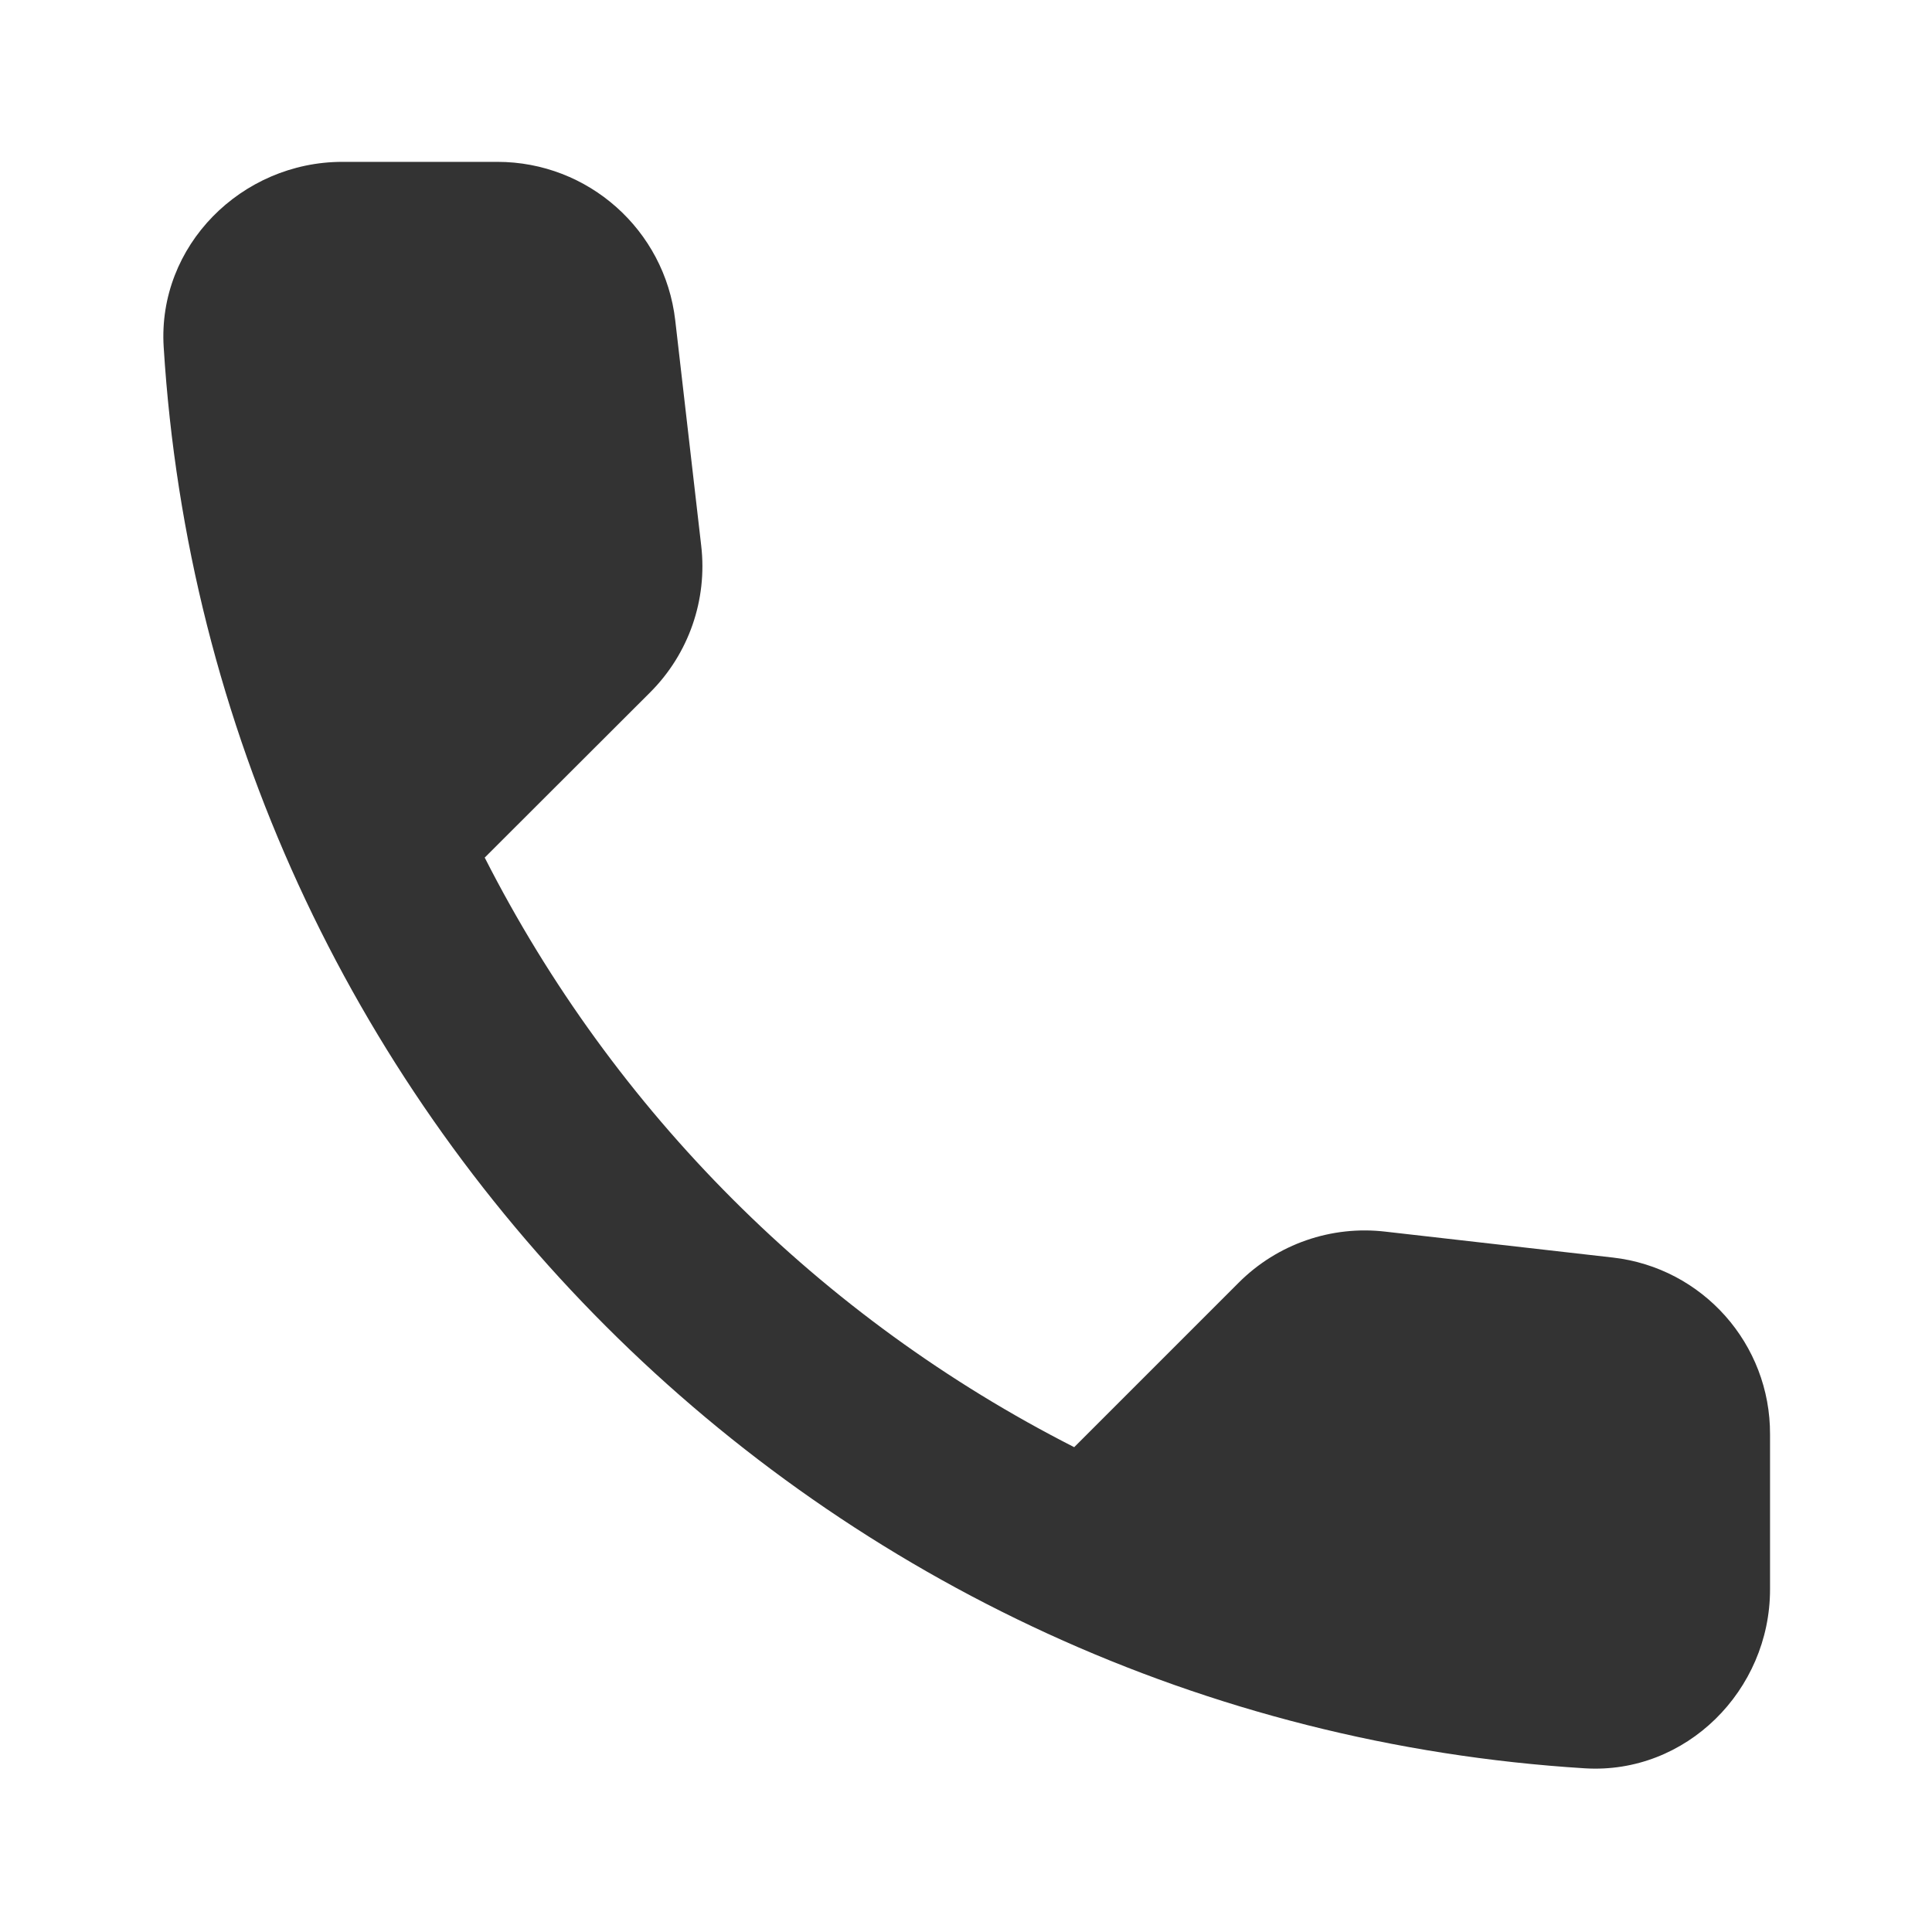
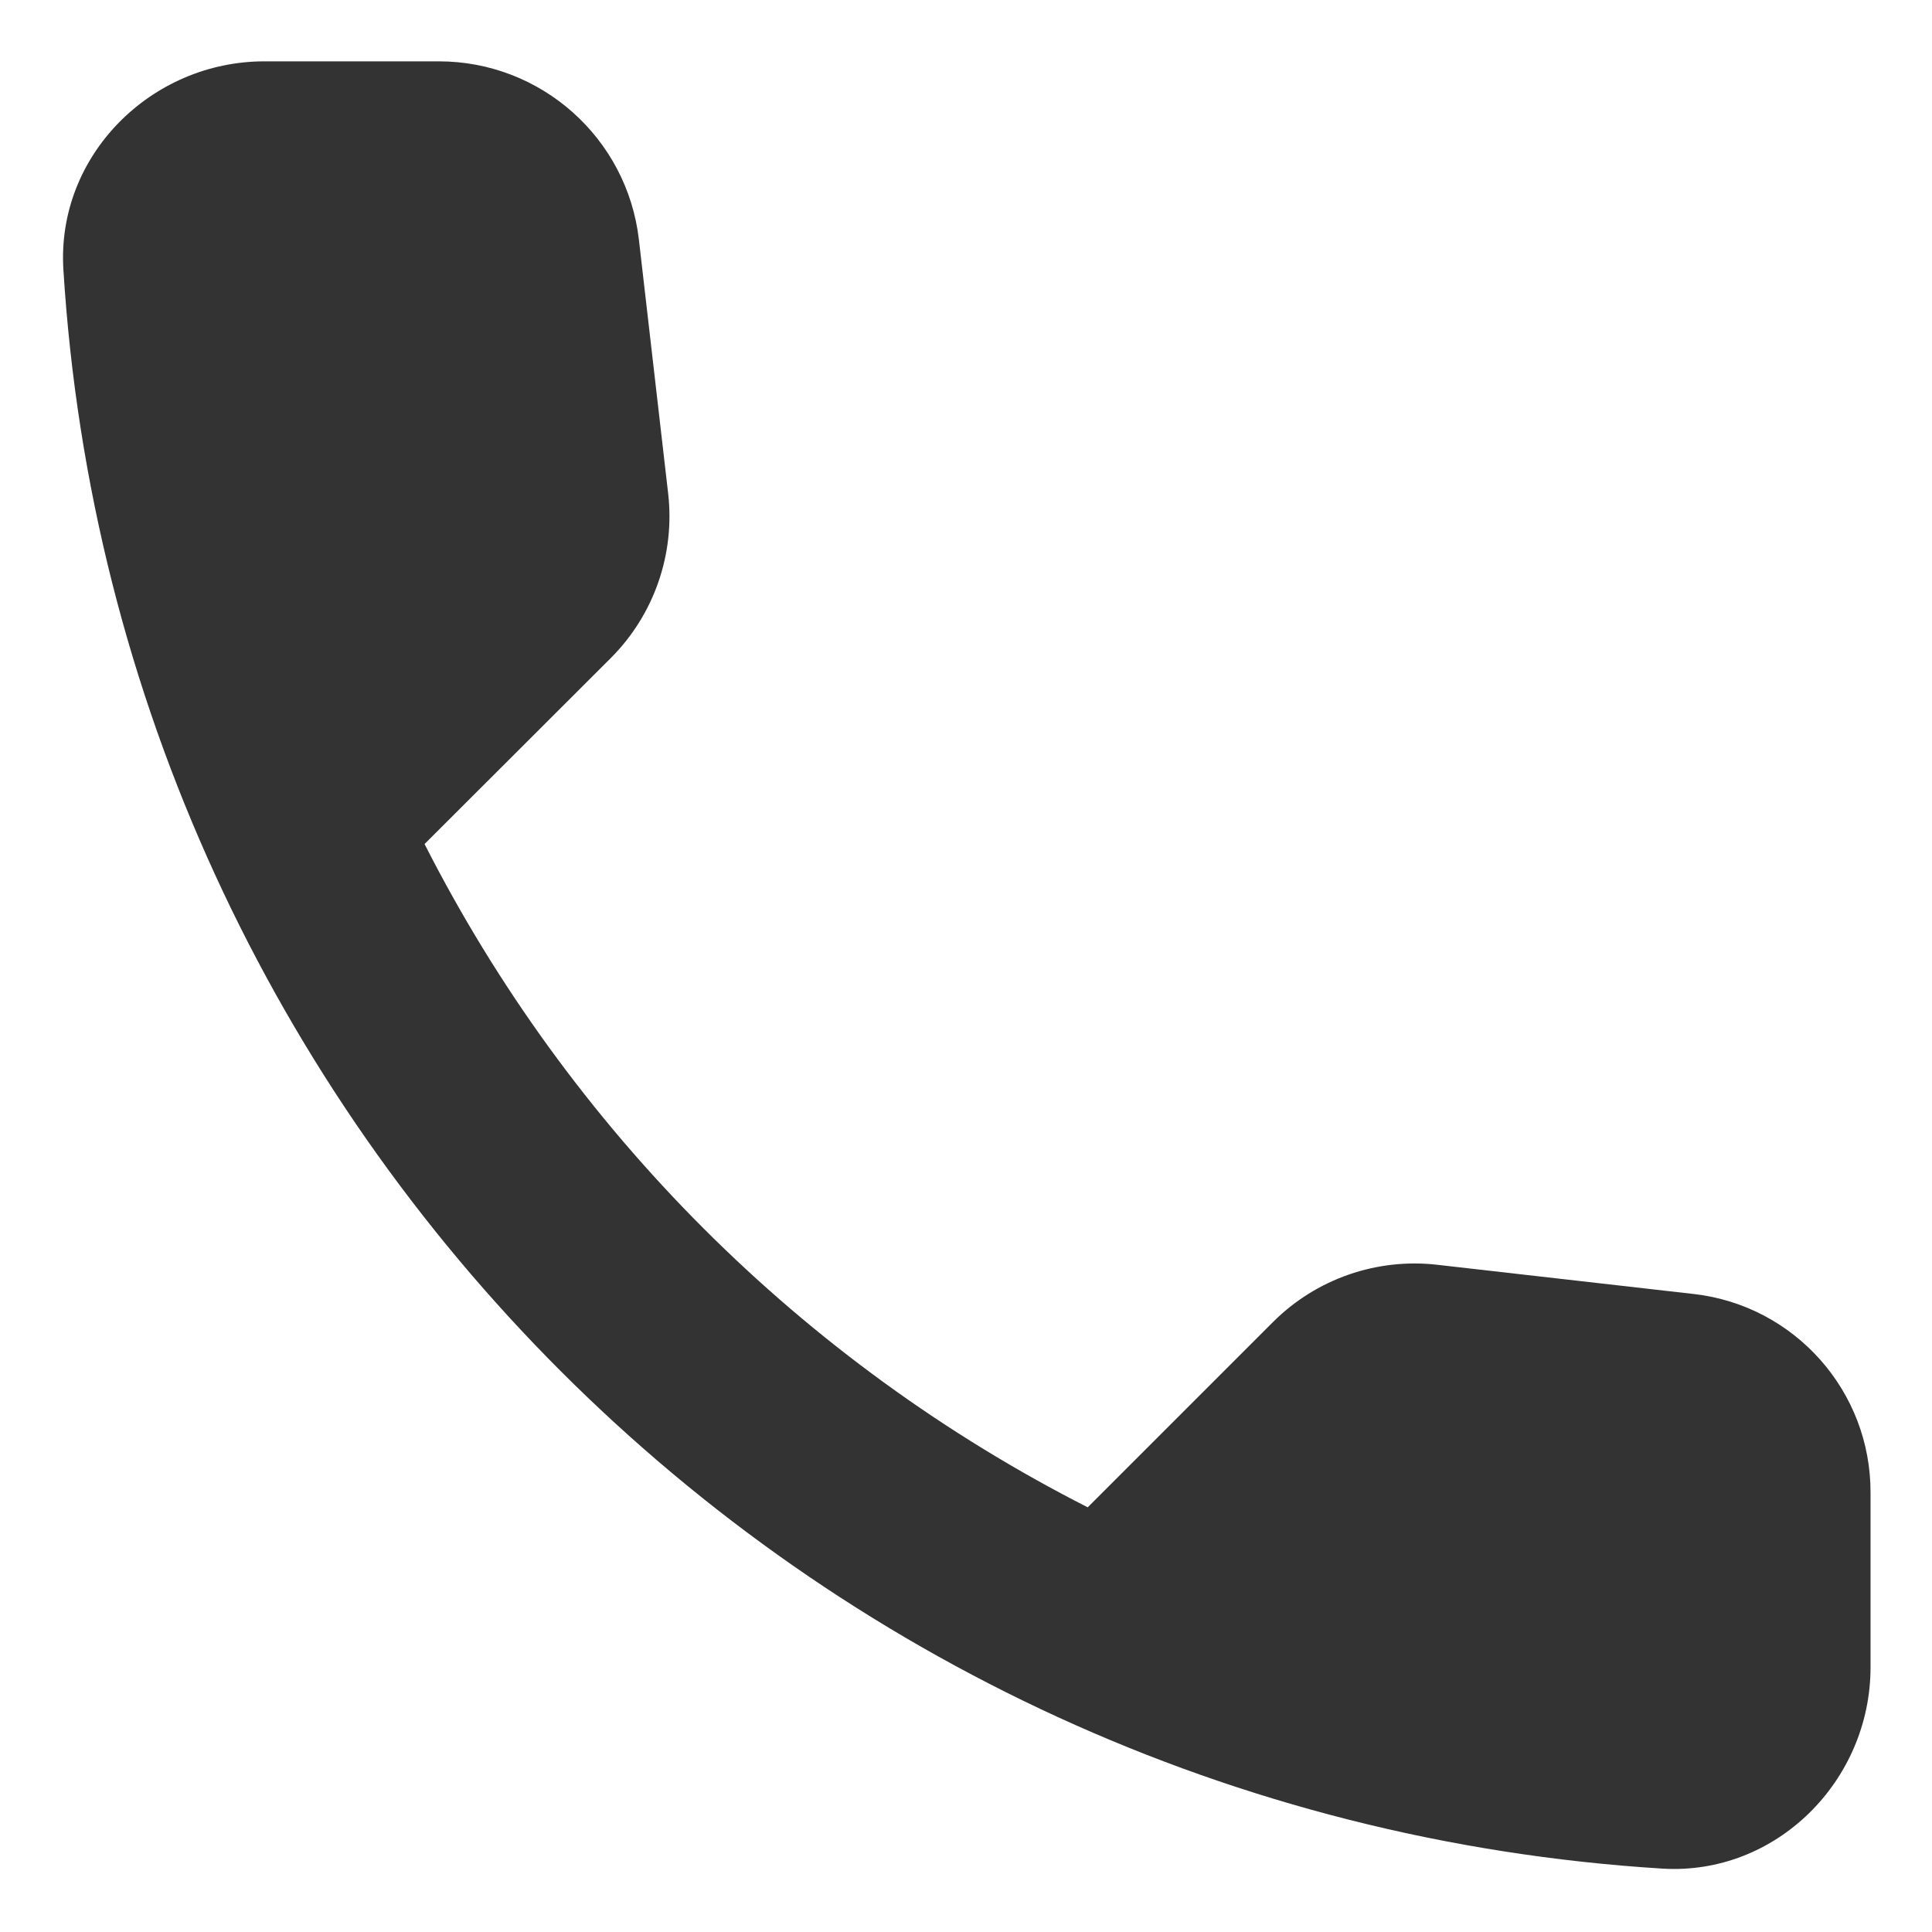
- <svg xmlns="http://www.w3.org/2000/svg" width="18" height="18" fill="none" viewBox="-1 -1 18 18">
+ <svg xmlns="http://www.w3.org/2000/svg" width="16" height="16" fill="none" viewBox="0 0 16 16">
  <path d="m14.024 10.716-2.116-.241a1.658 1.658 0 0 0-1.367.475l-1.533 1.533A12.538 12.538 0 0 1 3.516 6.99l1.542-1.54a1.66 1.66 0 0 0 .475-1.366l-.242-2.1A1.668 1.668 0 0 0 3.633.508H2.19C1.25.508.466 1.29.525 2.233c.441 7.116 6.133 12.8 13.241 13.242.942.058 1.725-.726 1.725-1.667v-1.442a1.652 1.652 0 0 0-1.466-1.65z" fill="#333" />
</svg>
